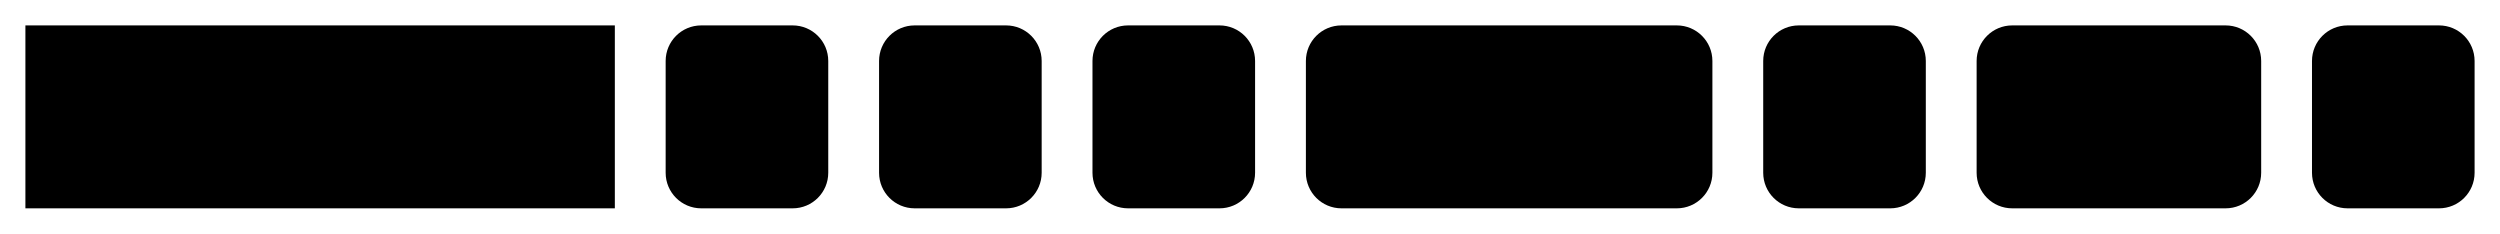
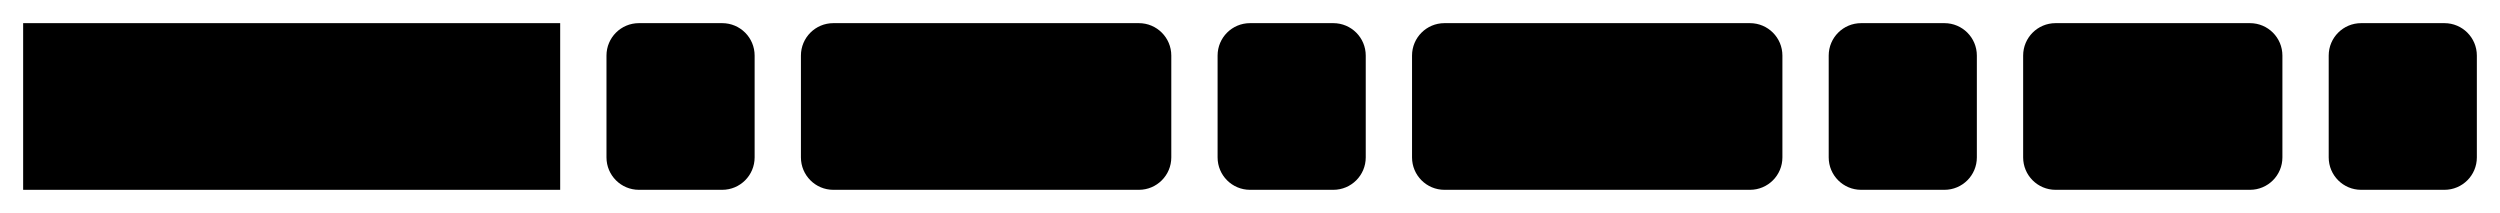
- <svg xmlns="http://www.w3.org/2000/svg" version="1.1" width="492" height="46" viewbox="0 0 492 46">
+ <svg xmlns="http://www.w3.org/2000/svg" version="1.1" width="540" height="46" viewbox="0 0 540 46">
  <defs>
    <style type="text/css">#guide .c{fill:none;stroke:#222222;}#guide .k{fill:#000000;font-family:Roboto Mono,Sans-serif;font-size:20px;}#guide .s{fill:#e4f4ff;stroke:#222222;}#guide .syn{fill:#8D8D8D;font-family:Roboto Mono,Sans-serif;font-size:20px;}</style>
  </defs>
-   <path class="c" d="M0 31h5m116 0h10m32 0h10m32 0h10m32 0h10m80 0h10m32 0h10m56 0h10m32 0h5" />
+   <path class="c" d="M0 31h5m116 0h10m32 0h10m80 0h10m32 0h10m80 0h10m32 0h10m56 0h10m32 0h5" />
  <rect class="s" x="5" y="5" width="116" height="36" />
  <text class="k" x="15" y="31">MV_SLICE</text>
  <rect class="s" x="131" y="5" width="32" height="36" rx="7" />
  <text class="syn" x="141" y="31">(</text>
-   <rect class="s" x="173" y="5" width="32" height="36" rx="7" />
-   <text class="k" x="183" y="31">v</text>
-   <rect class="s" x="215" y="5" width="32" height="36" rx="7" />
-   <text class="syn" x="225" y="31">,</text>
-   <rect class="s" x="257" y="5" width="80" height="36" rx="7" />
-   <text class="k" x="267" y="31">start</text>
-   <rect class="s" x="347" y="5" width="32" height="36" rx="7" />
-   <text class="syn" x="357" y="31">,</text>
-   <rect class="s" x="389" y="5" width="56" height="36" rx="7" />
-   <text class="k" x="399" y="31">end</text>
-   <rect class="s" x="455" y="5" width="32" height="36" rx="7" />
-   <text class="syn" x="465" y="31">)</text>
+   <rect class="s" x="173" y="5" width="80" height="36" rx="7" />
+   <text class="k" x="183" y="31">field</text>
+   <rect class="s" x="263" y="5" width="32" height="36" rx="7" />
+   <text class="syn" x="273" y="31">,</text>
+   <rect class="s" x="305" y="5" width="80" height="36" rx="7" />
+   <text class="k" x="315" y="31">start</text>
+   <rect class="s" x="395" y="5" width="32" height="36" rx="7" />
+   <text class="syn" x="405" y="31">,</text>
+   <rect class="s" x="437" y="5" width="56" height="36" rx="7" />
+   <text class="k" x="447" y="31">end</text>
+   <rect class="s" x="503" y="5" width="32" height="36" rx="7" />
+   <text class="syn" x="513" y="31">)</text>
</svg>
